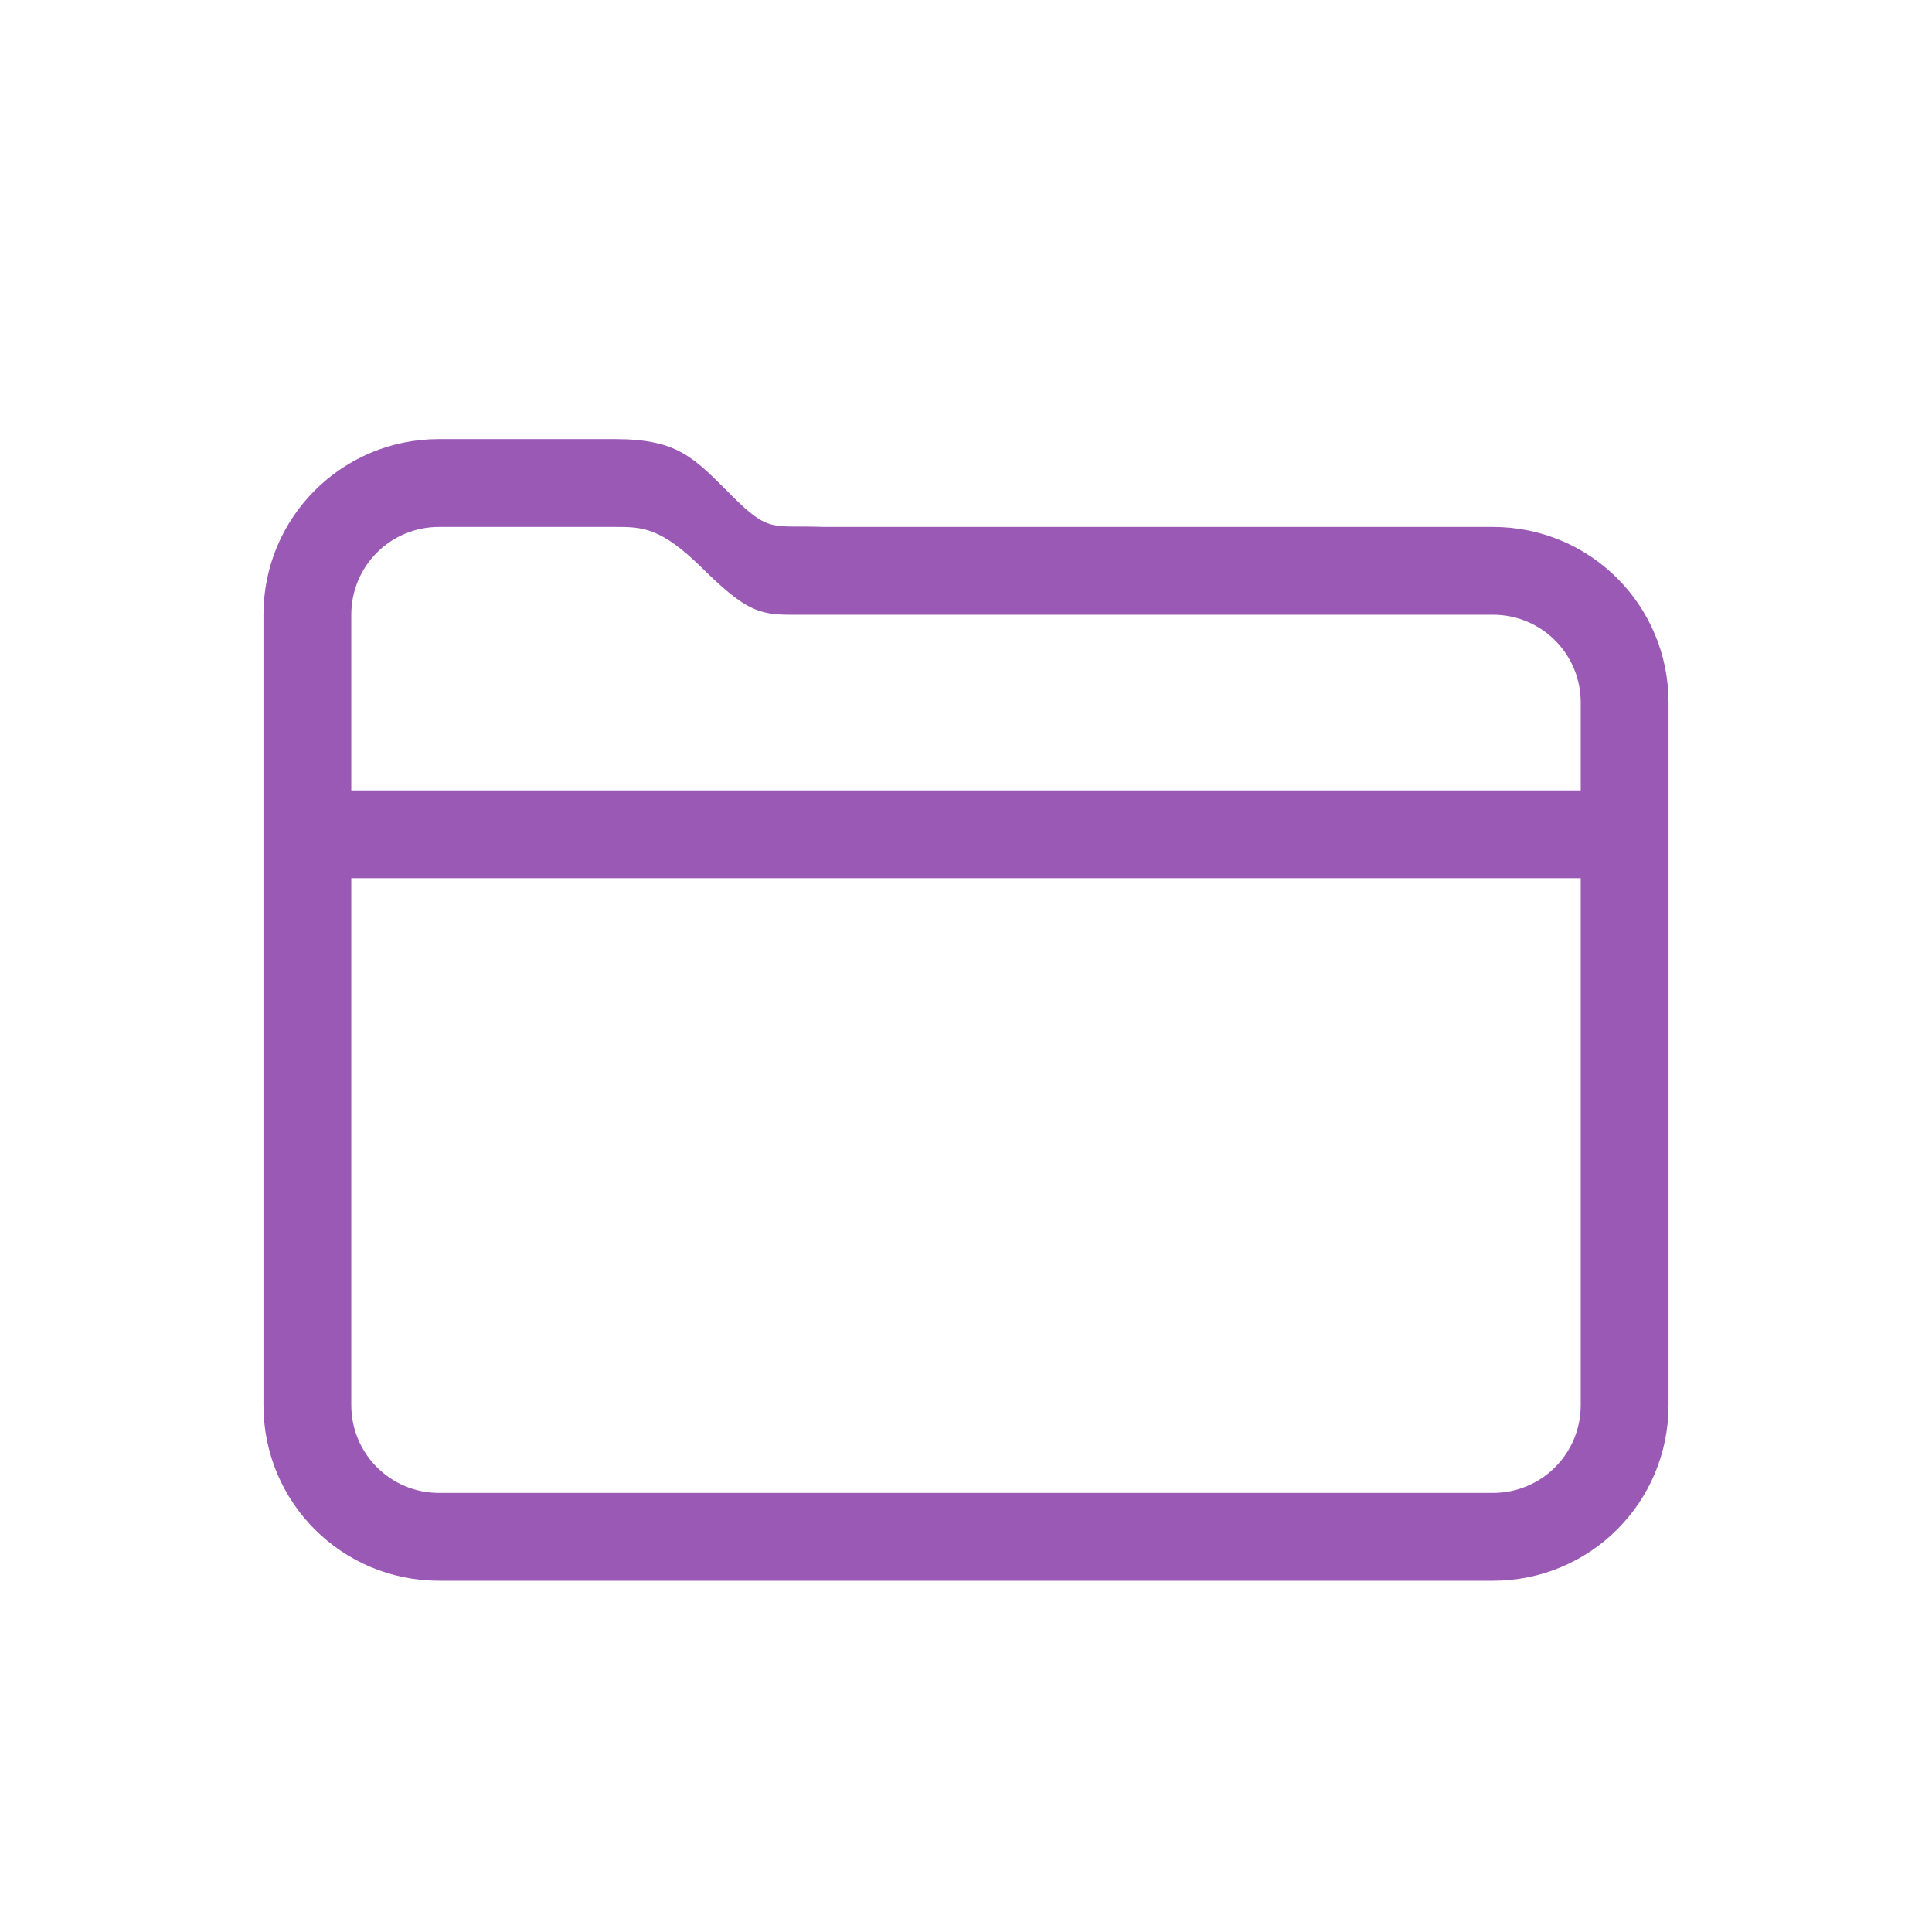
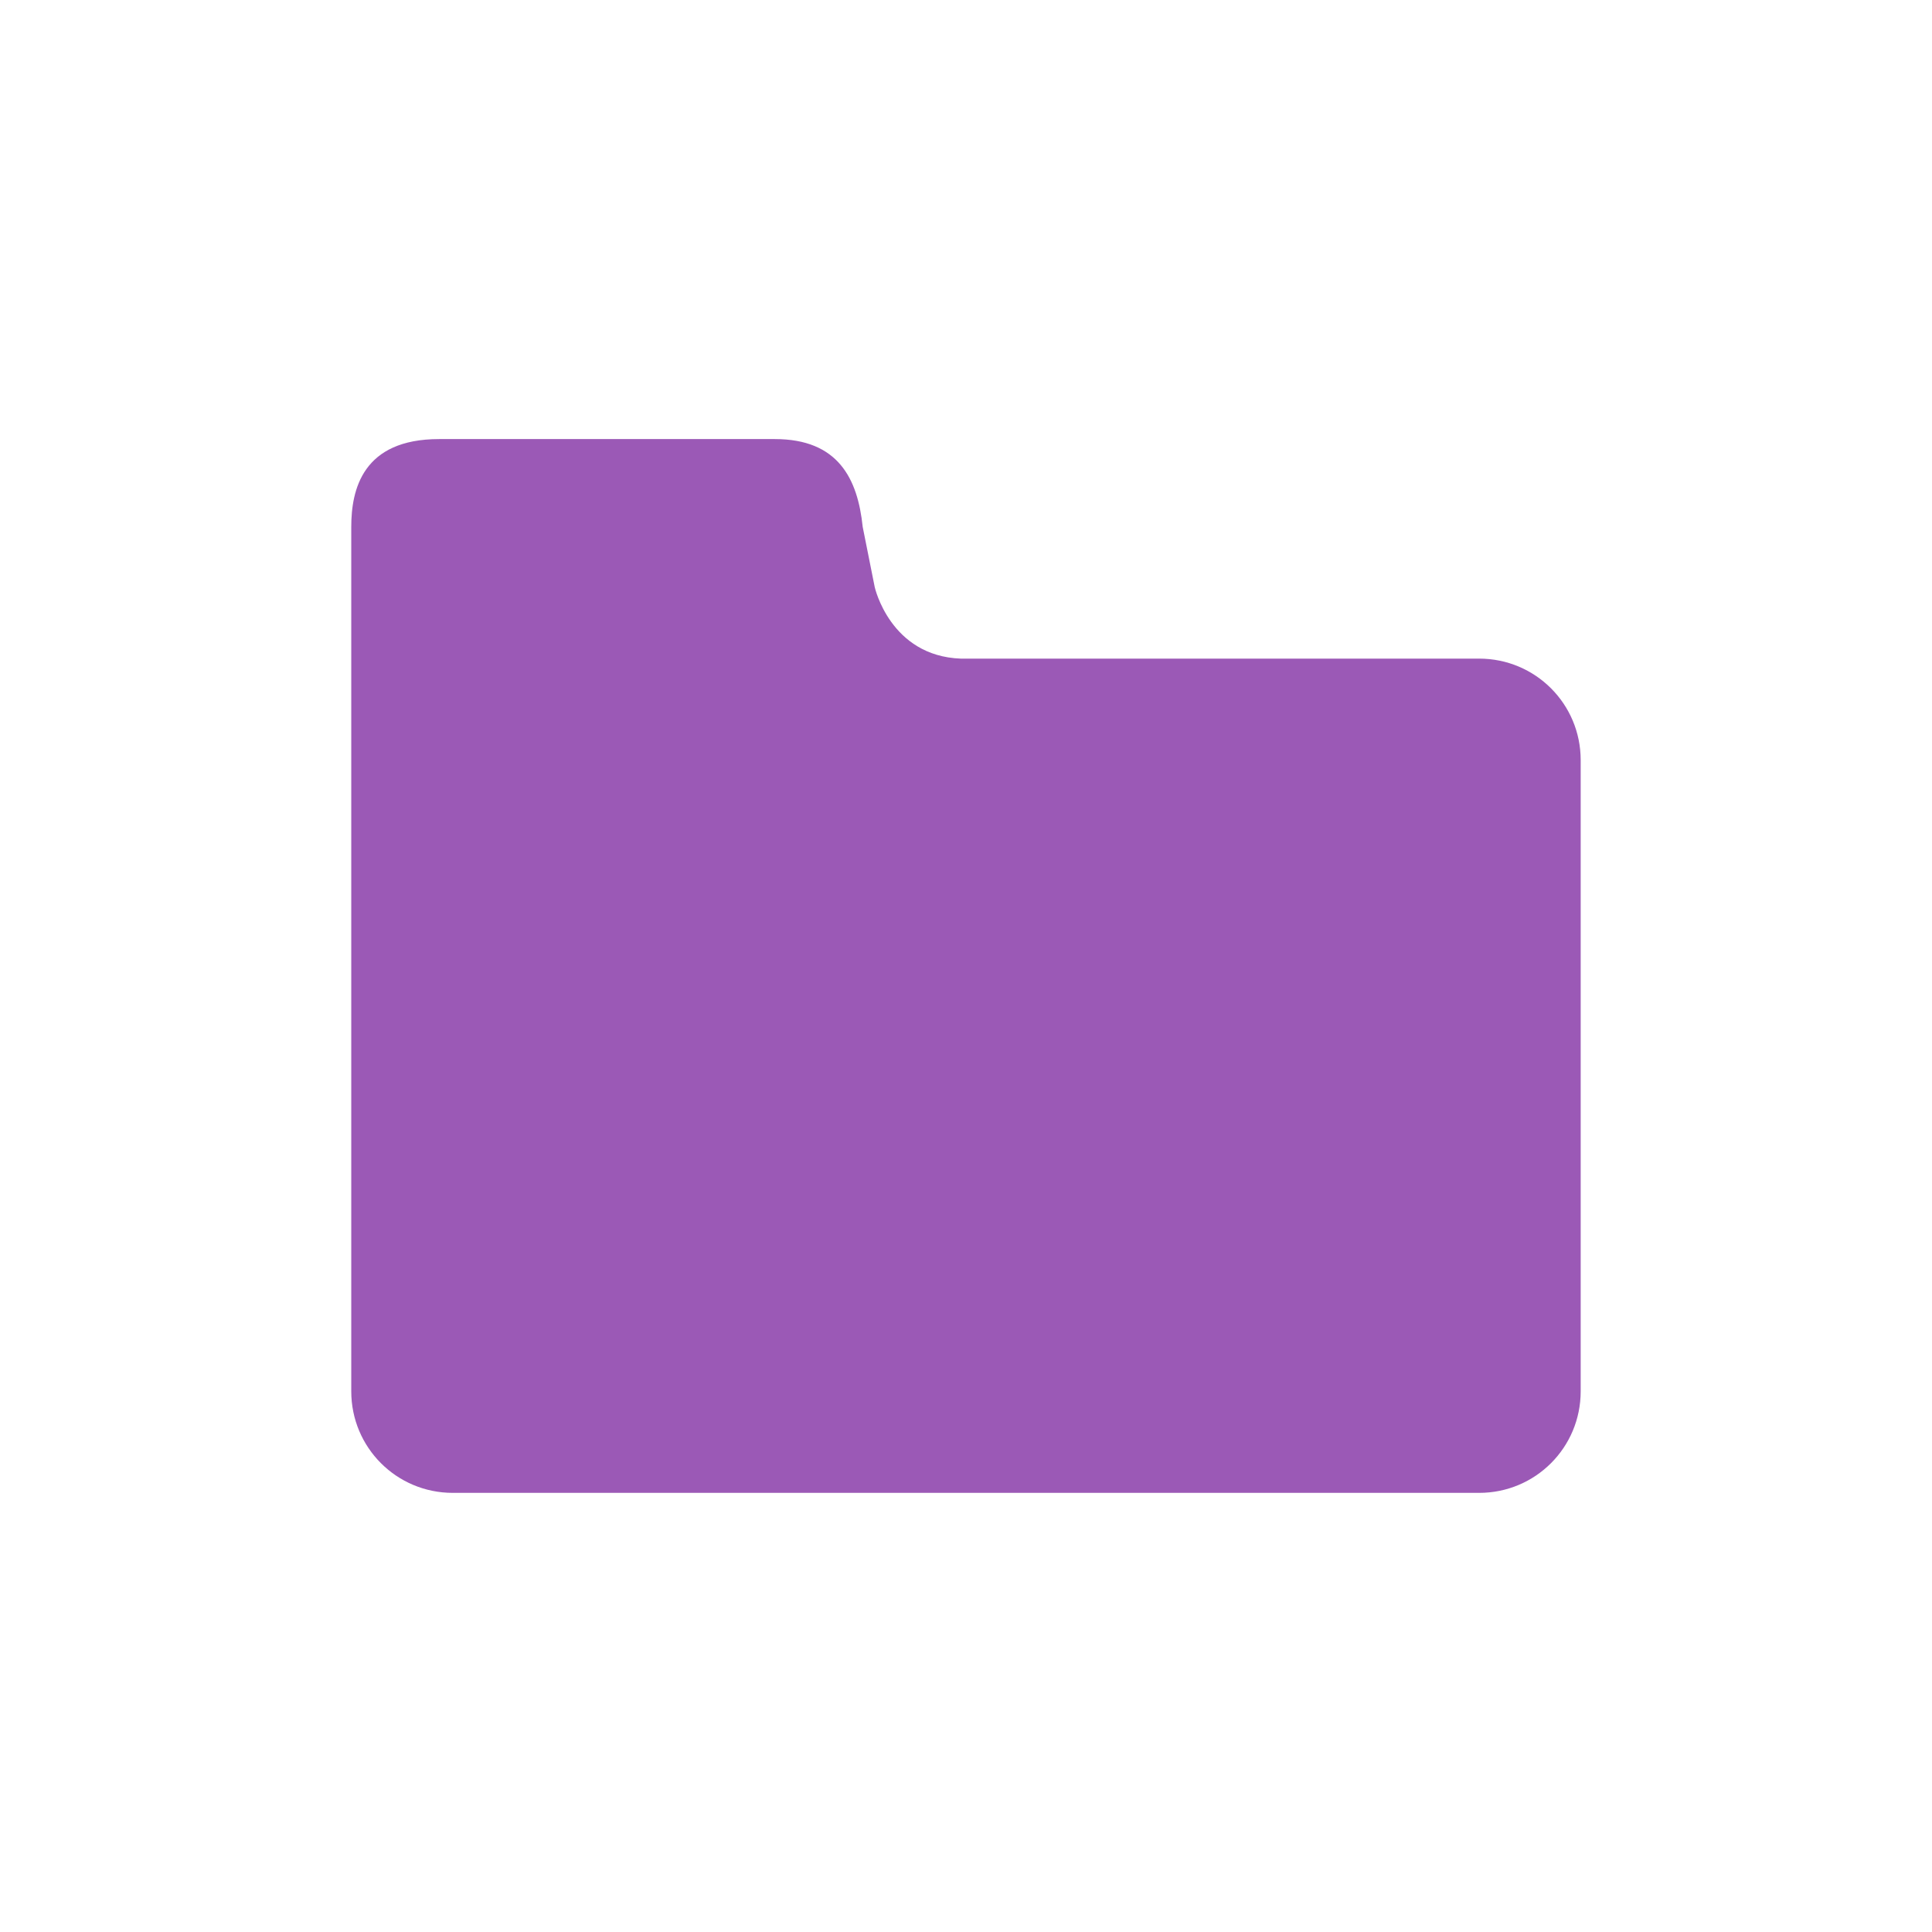
- <svg xmlns="http://www.w3.org/2000/svg" width="22" height="22" version="1.1">
-   <defs>
-     <style id="current-color-scheme" type="text/css">.ColorScheme-Text { color:#9b59b6; }</style>
+ <svg xmlns="http://www.w3.org/2000/svg" width="22" height="22" viewBox="0 0 5.821 5.821" version="1.1" id="svg5">
+   <defs id="defs2">
+     <style id="current-color-scheme" type="text/css">
+         .ColorScheme-Text { color:#9b59b6; }
+     </style>
  </defs>
-   <path class="ColorScheme-Text" d="m5 5c-1.108 0-2 0.892-2 2v9c0 1.108 0.892 2 2 2h12c1.108 0 2-0.892 2-2v-8c0-1.108-0.892-2-2-2h-7.629c-0.58-0.023-0.605 0.077-1.039-0.357-0.434-0.434-0.613-0.642-1.332-0.643zm0 1h2c0.311-1.7e-6 0.52 1.383e-4 0.998 0.471 0.479 0.472 0.639 0.529 1 0.529h8.002c0.554 0 1 0.446 1 1v1h-14v-2c0-0.554 0.446-1 1-1zm-1 4h14v6c0 0.554-0.446 1-1 1h-12c-0.554 0-1-0.446-1-1z" fill="currentColor" />
+   <path id="rect1118" style="fill:currentColor;stroke-width:1" class="ColorScheme-Text" d="M 5,5 C 4.129,5 4,5.575 4,6 V 8.656 9.711 15.844 C 4,16.484 4.516,17 5.156,17 h 11.688 C 17.484,17 18,16.484 18,15.844 V 8.656 C 18,8.016 17.484,7.5 16.844,7.5 H 10.941 C 10.136,7.471 9.961,6.686 9.961,6.686 L 9.824,6 C 9.767,5.451 9.545,5 8.824,5 Z" transform="scale(0.2645833)" />
</svg>
